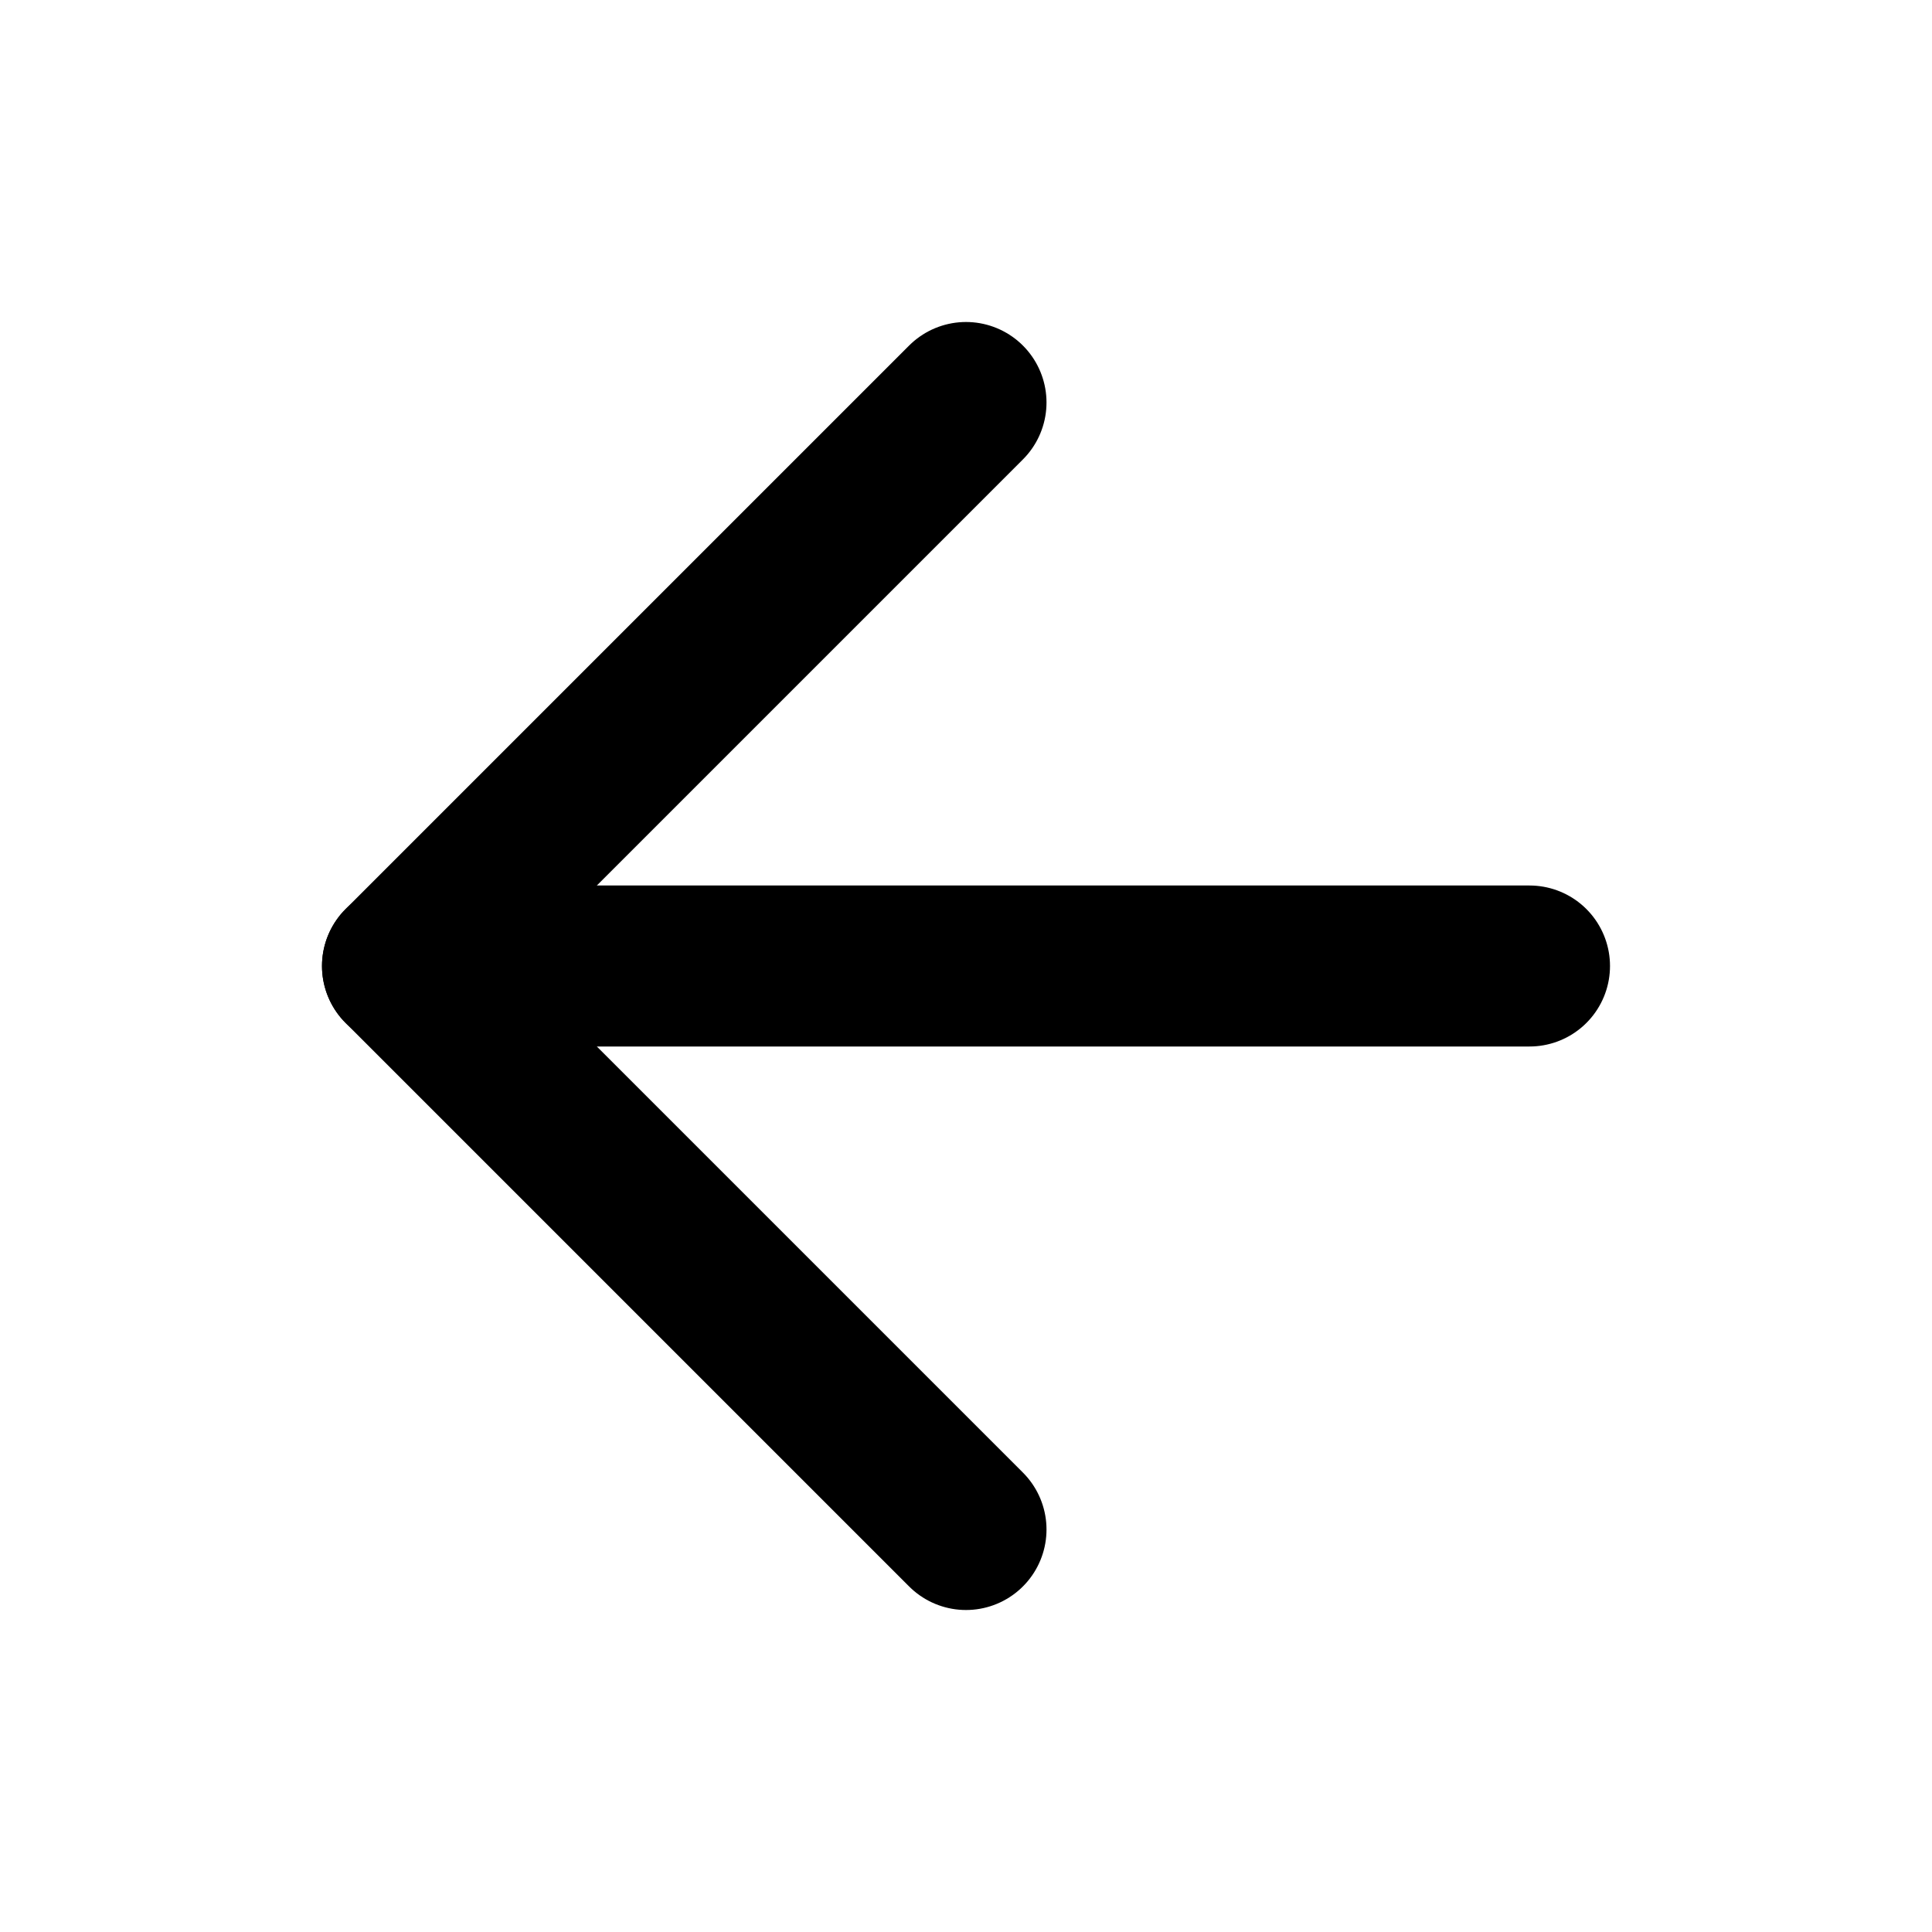
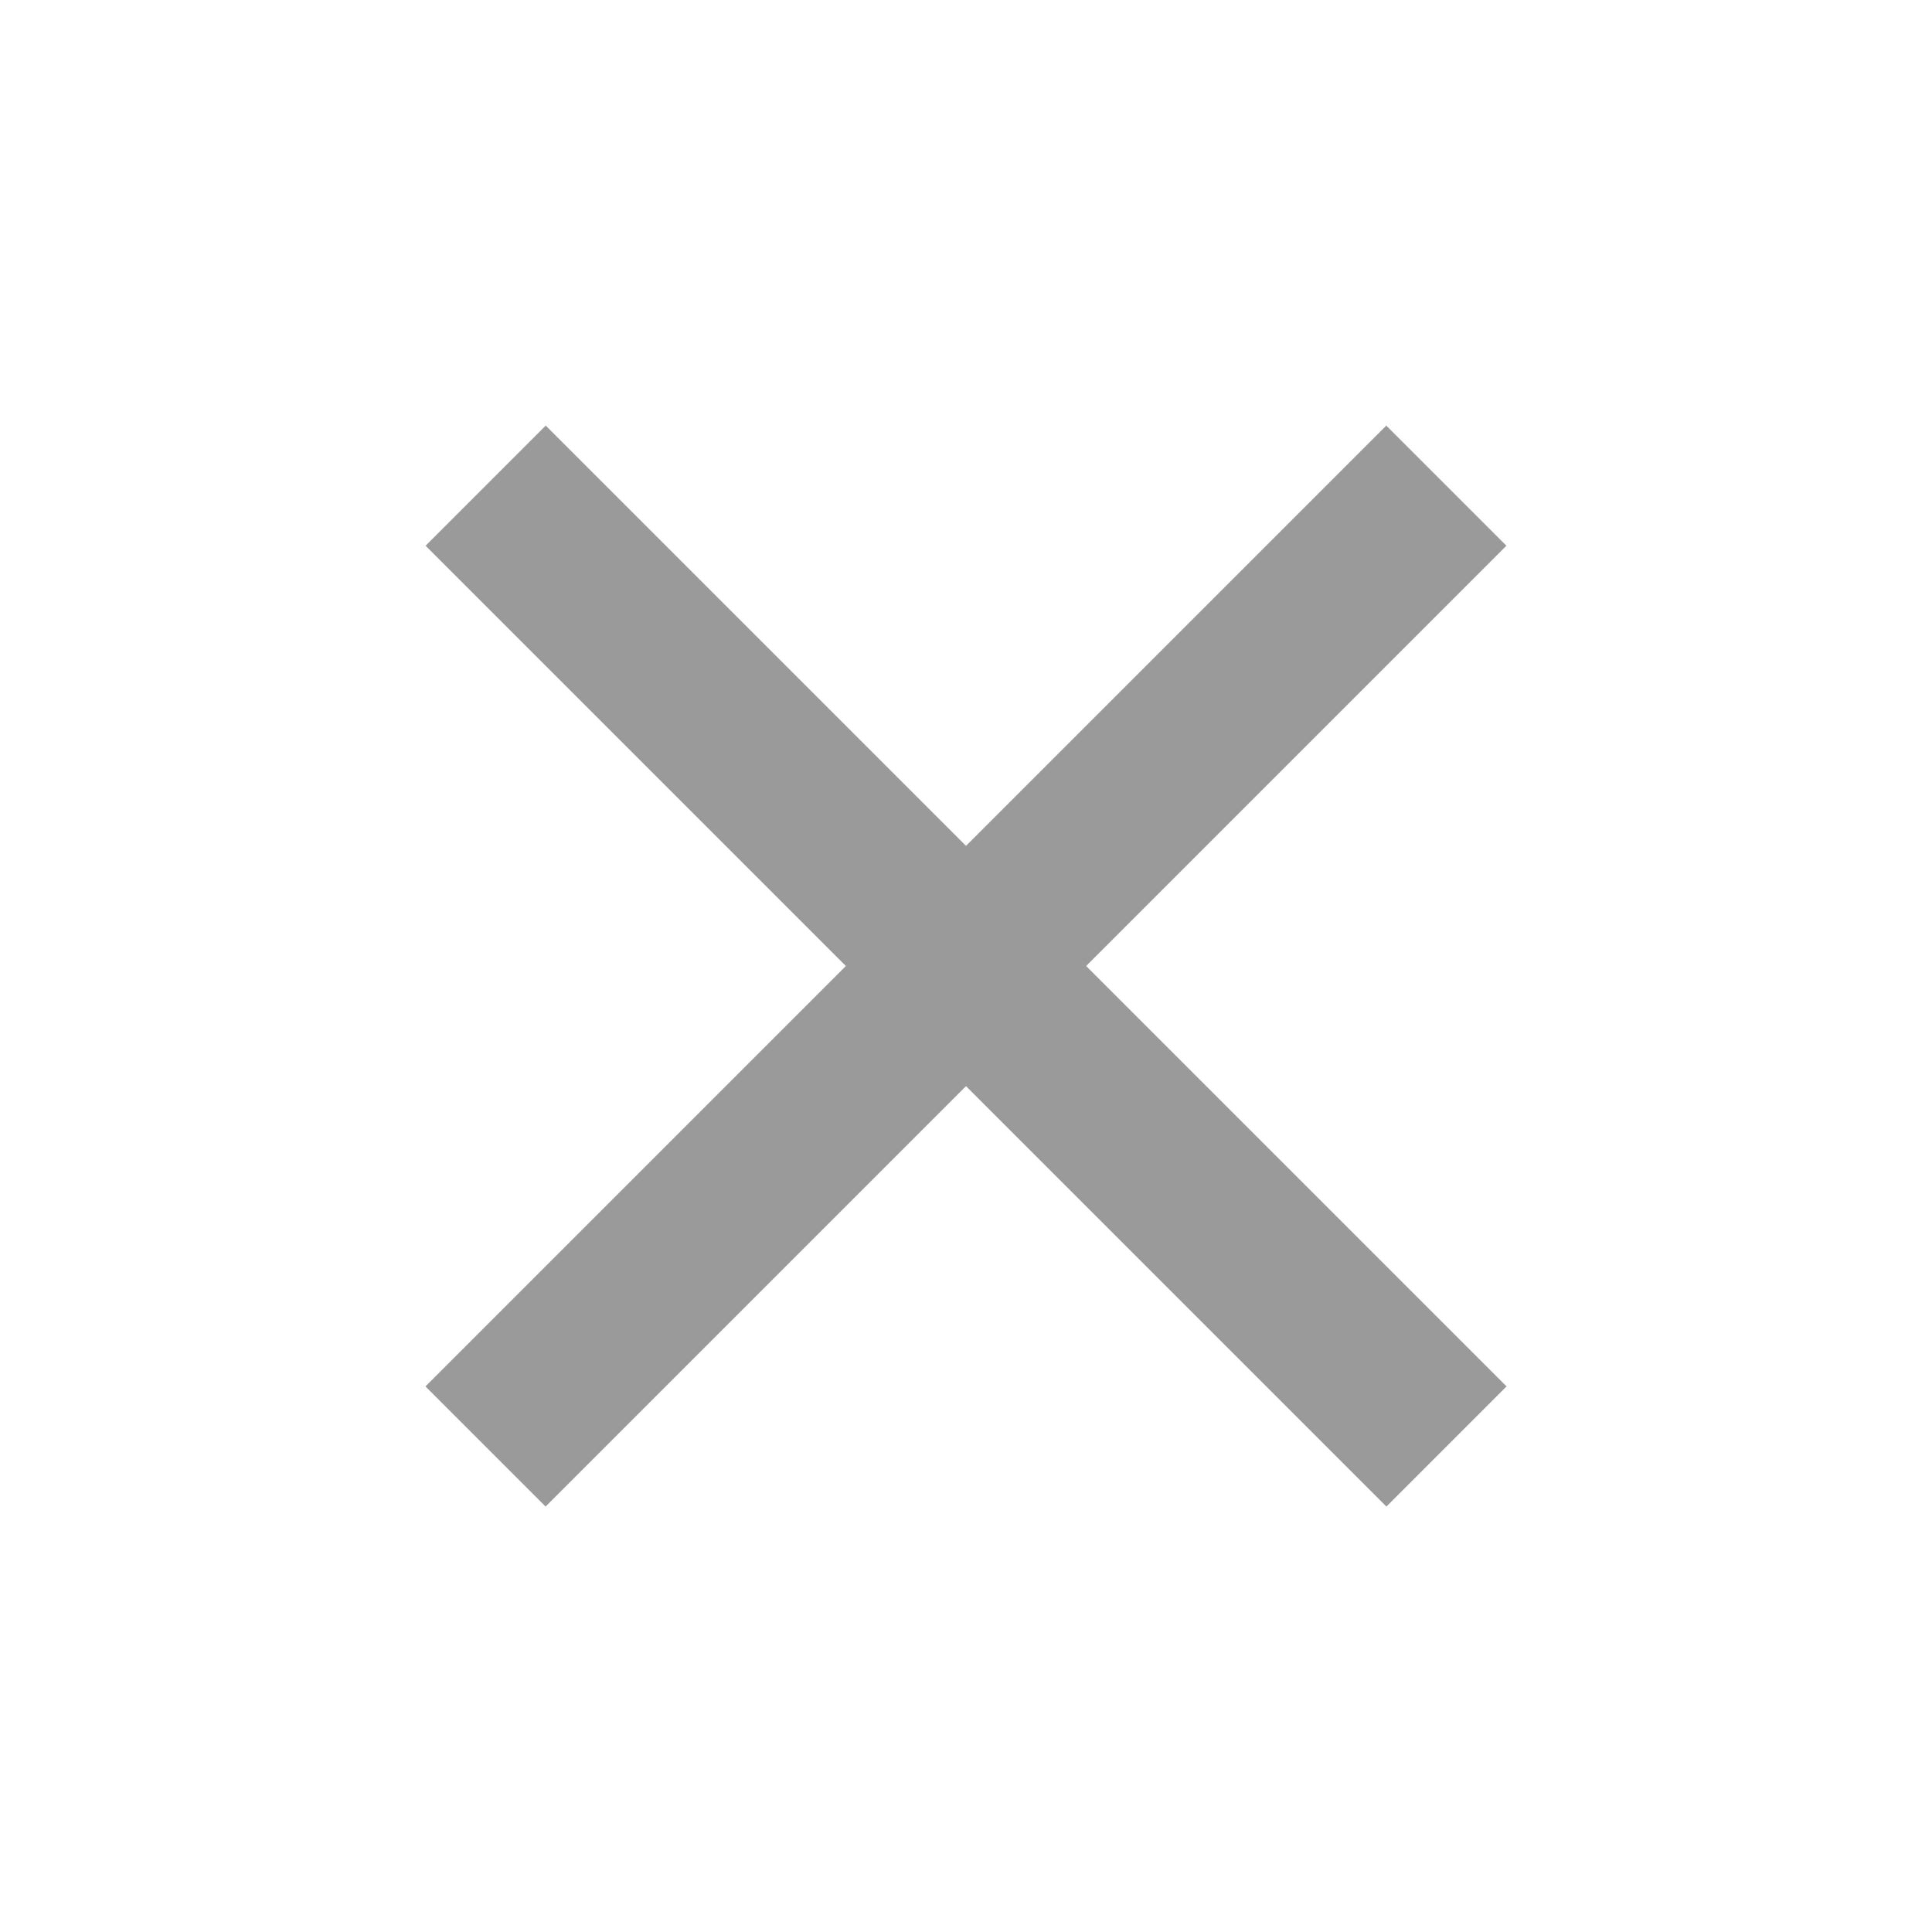
- <svg xmlns="http://www.w3.org/2000/svg" width="24" height="24" viewBox="0 0 24 24" fill="none" stroke="currentColor" stroke-width="2" stroke-linecap="round" stroke-linejoin="round" class="SwapSettingsPanel__BackIconWrapper-sc-riij1g-0 LgspM">
-   <line x1="19" y1="12" x2="5" y2="12" />
-   <polyline points="12 19 5 12 12 5" />
+ <svg xmlns="http://www.w3.org/2000/svg" width="13" height="13" viewBox="0 0 13 13" fill="none">
+   <path d="M9.732 3.268L3.267 9.733" stroke="#C0C0C0" stroke-width="1.143" />
+   <path d="M9.732 3.268L3.267 9.733" stroke="black" stroke-opacity="0.2" stroke-width="1.143" />
+   <path d="M3.268 3.268L9.733 9.733" stroke="#C0C0C0" stroke-width="1.143" />
+   <path d="M3.268 3.268L9.733 9.733" stroke="black" stroke-opacity="0.2" stroke-width="1.143" />
</svg>
